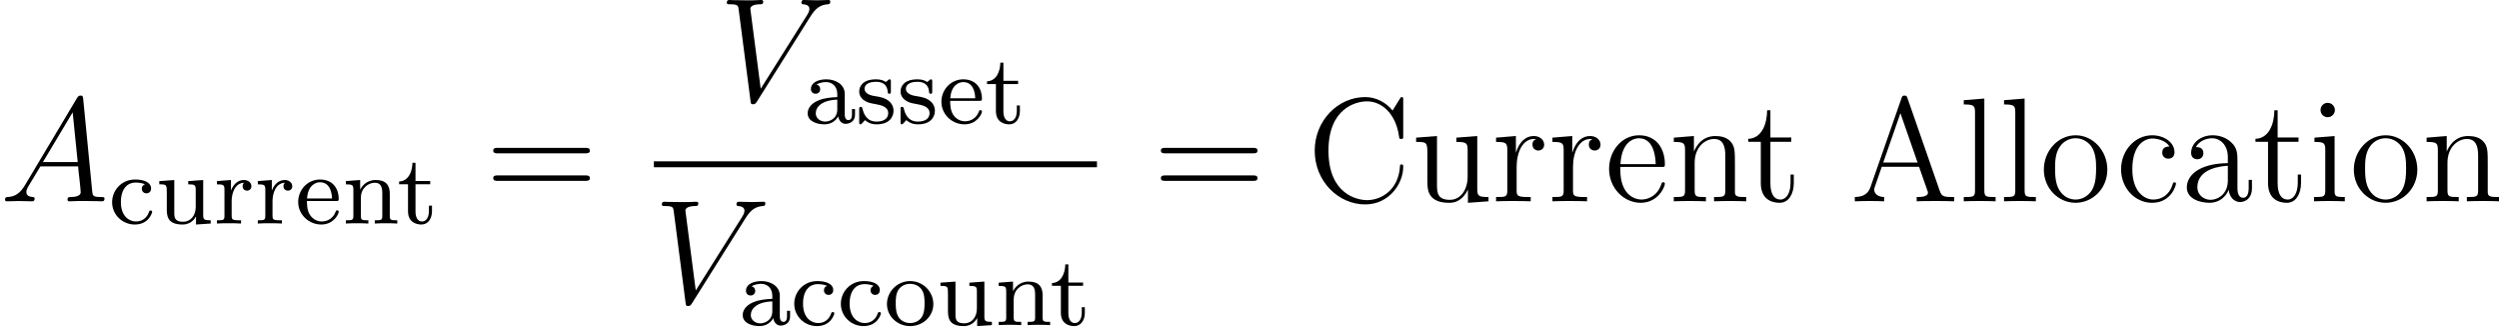
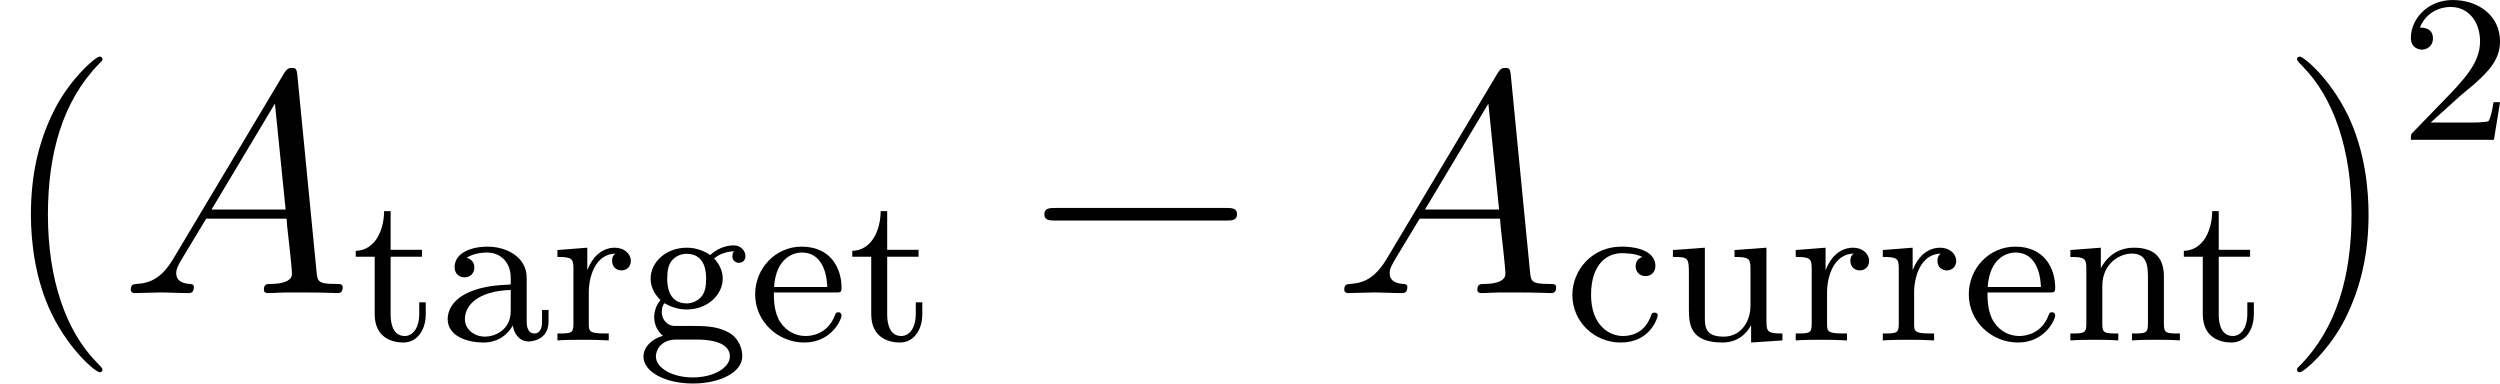
- <svg xmlns="http://www.w3.org/2000/svg" xmlns:xlink="http://www.w3.org/1999/xlink" version="1.1" width="228.072pt" height="29.749pt" viewBox="-.239 -.228 228.072 29.749">
+ <svg xmlns="http://www.w3.org/2000/svg" xmlns:xlink="http://www.w3.org/1999/xlink" version="1.1" width="107.1pt" height="16.429pt" viewBox="-.239 -.232 107.1 16.429">
  <defs>
-     <path id="g2-61" d="M8.07-3.873C8.237-3.873 8.452-3.873 8.452-4.089C8.452-4.316 8.249-4.316 8.07-4.316H1.028C.861-4.316 .646-4.316 .646-4.101C.646-3.873 .849-3.873 1.028-3.873H8.07ZM8.07-1.65C8.237-1.65 8.452-1.65 8.452-1.865C8.452-2.092 8.249-2.092 8.07-2.092H1.028C.861-2.092 .646-2.092 .646-1.877C.646-1.65 .849-1.65 1.028-1.65H8.07Z" />
-     <path id="g2-65" d="M4.627-8.321C4.579-8.464 4.555-8.536 4.388-8.536S4.196-8.5 4.136-8.309L1.638-1.16C1.47-.669 1.136-.359 .371-.347V0C1.1-.024 1.124-.024 1.518-.024C1.853-.024 2.427-.024 2.738 0V-.347C2.236-.359 1.937-.61 1.937-.944C1.937-1.016 1.937-1.04 1.997-1.196L2.546-2.786H5.559L6.217-.909C6.276-.765 6.276-.741 6.276-.705C6.276-.347 5.667-.347 5.368-.347V0C5.643-.024 6.587-.024 6.922-.024S8.118-.024 8.393 0V-.347C7.615-.347 7.4-.347 7.233-.837L4.627-8.321ZM4.053-7.113L5.44-3.132H2.666L4.053-7.113Z" />
-     <path id="g2-67" d="M7.795-8.141C7.795-8.357 7.795-8.416 7.675-8.416C7.603-8.416 7.592-8.393 7.52-8.273L6.934-7.329C6.396-7.998 5.583-8.416 4.722-8.416C2.534-8.416 .646-6.528 .646-4.089C.646-1.614 2.558 .251 4.722 .251C6.683 .251 7.795-1.459 7.795-2.774C7.795-2.905 7.795-2.977 7.663-2.977C7.544-2.977 7.532-2.917 7.532-2.833C7.424-.933 6.037-.096 4.878-.096C4.041-.096 1.757-.598 1.757-4.089C1.757-7.544 4.005-8.07 4.866-8.07C6.121-8.07 7.221-7.006 7.46-5.212C7.484-5.069 7.484-5.033 7.627-5.033C7.795-5.033 7.795-5.069 7.795-5.308V-8.141Z" />
-     <path id="g2-97" d="M4.615-3.192C4.615-3.838 4.615-4.316 4.089-4.782C3.67-5.165 3.132-5.332 2.606-5.332C1.626-5.332 .873-4.686 .873-3.909C.873-3.563 1.1-3.395 1.375-3.395C1.662-3.395 1.865-3.599 1.865-3.885C1.865-4.376 1.435-4.376 1.255-4.376C1.53-4.878 2.104-5.093 2.582-5.093C3.132-5.093 3.838-4.639 3.838-3.563V-3.084C1.435-3.049 .526-2.044 .526-1.124C.526-.179 1.626 .12 2.355 .12C3.144 .12 3.682-.359 3.909-.933C3.957-.371 4.328 .06 4.842 .06C5.093 .06 5.786-.108 5.786-1.064V-1.733H5.523V-1.064C5.523-.383 5.236-.287 5.069-.287C4.615-.287 4.615-.921 4.615-1.1V-3.192ZM3.838-1.686C3.838-.514 2.965-.12 2.451-.12C1.865-.12 1.375-.55 1.375-1.124C1.375-2.702 3.407-2.845 3.838-2.869V-1.686Z" />
-     <path id="g2-99" d="M4.328-4.423C4.184-4.423 3.742-4.423 3.742-3.933C3.742-3.646 3.945-3.443 4.232-3.443C4.507-3.443 4.734-3.61 4.734-3.957C4.734-4.758 3.897-5.332 2.929-5.332C1.53-5.332 .418-4.089 .418-2.582C.418-1.052 1.566 .12 2.917 .12C4.495 .12 4.854-1.315 4.854-1.423S4.77-1.53 4.734-1.53C4.627-1.53 4.615-1.494 4.579-1.351C4.316-.502 3.67-.143 3.025-.143C2.295-.143 1.327-.777 1.327-2.594C1.327-4.579 2.343-5.069 2.941-5.069C3.395-5.069 4.053-4.89 4.328-4.423Z" />
-     <path id="g2-101" d="M4.579-2.774C4.842-2.774 4.866-2.774 4.866-3.001C4.866-4.208 4.22-5.332 2.774-5.332C1.411-5.332 .359-4.101 .359-2.618C.359-1.04 1.578 .12 2.905 .12C4.328 .12 4.866-1.172 4.866-1.423C4.866-1.494 4.806-1.542 4.734-1.542C4.639-1.542 4.615-1.482 4.591-1.423C4.28-.418 3.479-.143 2.977-.143S1.267-.478 1.267-2.546V-2.774H4.579ZM1.279-3.001C1.375-4.878 2.427-5.093 2.762-5.093C4.041-5.093 4.113-3.407 4.125-3.001H1.279Z" />
-     <path id="g2-105" d="M2.08-7.364C2.08-7.675 1.829-7.95 1.494-7.95C1.184-7.95 .921-7.699 .921-7.376C.921-7.018 1.207-6.791 1.494-6.791C1.865-6.791 2.08-7.101 2.08-7.364ZM.43-5.141V-4.794C1.196-4.794 1.303-4.722 1.303-4.136V-.885C1.303-.347 1.172-.347 .395-.347V0C.729-.024 1.303-.024 1.65-.024C1.781-.024 2.475-.024 2.881 0V-.347C2.104-.347 2.056-.406 2.056-.873V-5.272L.43-5.141Z" />
-     <path id="g2-108" d="M2.056-8.297L.395-8.165V-7.819C1.207-7.819 1.303-7.735 1.303-7.149V-.885C1.303-.347 1.172-.347 .395-.347V0C.729-.024 1.315-.024 1.674-.024S2.63-.024 2.965 0V-.347C2.2-.347 2.056-.347 2.056-.885V-8.297Z" />
-     <path id="g2-110" d="M5.32-2.905C5.32-4.017 5.32-4.352 5.045-4.734C4.698-5.2 4.136-5.272 3.73-5.272C2.57-5.272 2.116-4.28 2.02-4.041H2.008V-5.272L.383-5.141V-4.794C1.196-4.794 1.291-4.71 1.291-4.125V-.885C1.291-.347 1.16-.347 .383-.347V0C.693-.024 1.339-.024 1.674-.024C2.02-.024 2.666-.024 2.977 0V-.347C2.212-.347 2.068-.347 2.068-.885V-3.108C2.068-4.364 2.893-5.033 3.634-5.033S4.543-4.423 4.543-3.694V-.885C4.543-.347 4.411-.347 3.634-.347V0C3.945-.024 4.591-.024 4.926-.024C5.272-.024 5.918-.024 6.229 0V-.347C5.631-.347 5.332-.347 5.32-.705V-2.905Z" />
-     <path id="g2-111" d="M5.487-2.558C5.487-4.101 4.316-5.332 2.929-5.332C1.494-5.332 .359-4.065 .359-2.558C.359-1.028 1.554 .12 2.917 .12C4.328 .12 5.487-1.052 5.487-2.558ZM2.929-.143C2.487-.143 1.949-.335 1.602-.921C1.279-1.459 1.267-2.164 1.267-2.666C1.267-3.12 1.267-3.85 1.638-4.388C1.973-4.902 2.499-5.093 2.917-5.093C3.383-5.093 3.885-4.878 4.208-4.411C4.579-3.862 4.579-3.108 4.579-2.666C4.579-2.248 4.579-1.506 4.268-.944C3.933-.371 3.383-.143 2.929-.143Z" />
-     <path id="g2-114" d="M1.997-2.786C1.997-3.945 2.475-5.033 3.395-5.033C3.491-5.033 3.515-5.033 3.563-5.021C3.467-4.973 3.276-4.902 3.276-4.579C3.276-4.232 3.551-4.101 3.742-4.101C3.981-4.101 4.22-4.256 4.22-4.579C4.22-4.937 3.897-5.272 3.383-5.272C2.367-5.272 2.02-4.172 1.949-3.945H1.937V-5.272L.335-5.141V-4.794C1.148-4.794 1.243-4.71 1.243-4.125V-.885C1.243-.347 1.112-.347 .335-.347V0C.669-.024 1.327-.024 1.686-.024C2.008-.024 2.857-.024 3.132 0V-.347H2.893C2.02-.347 1.997-.478 1.997-.909V-2.786Z" />
-     <path id="g2-116" d="M2.008-4.806H3.694V-5.153H2.008V-7.352H1.745C1.733-6.229 1.303-5.081 .215-5.045V-4.806H1.231V-1.482C1.231-.155 2.116 .12 2.75 .12C3.503 .12 3.897-.622 3.897-1.482V-2.164H3.634V-1.506C3.634-.646 3.288-.143 2.821-.143C2.008-.143 2.008-1.255 2.008-1.459V-4.806Z" />
-     <path id="g2-117" d="M3.634-5.141V-4.794C4.447-4.794 4.543-4.71 4.543-4.125V-1.985C4.543-.968 4.005-.12 3.108-.12C2.128-.12 2.068-.681 2.068-1.315V-5.272L.383-5.141V-4.794C1.291-4.794 1.291-4.758 1.291-3.694V-1.901C1.291-1.16 1.291-.729 1.65-.335C1.937-.024 2.427 .12 3.037 .12C3.24 .12 3.622 .12 4.029-.227C4.376-.502 4.567-.956 4.567-.956V.12L6.229 0V-.347C5.416-.347 5.32-.43 5.32-1.016V-5.272L3.634-5.141Z" />
-     <path id="g1-97" d="M3.347-2.375C3.347-3.156 2.59-3.555 1.865-3.555C1.203-3.555 .614-3.3 .614-2.774C.614-2.534 .781-2.391 .988-2.391C1.211-2.391 1.363-2.55 1.363-2.766C1.363-2.957 1.243-3.092 1.068-3.132C1.363-3.332 1.793-3.332 1.849-3.332C2.295-3.332 2.742-3.021 2.742-2.367V-2.12C2.279-2.096 1.745-2.072 1.188-1.841C.486-1.538 .351-1.076 .351-.813C.351-.128 1.156 .08 1.706 .08C2.287 .08 2.646-.247 2.821-.566C2.861-.263 3.068 .04 3.419 .04C3.499 .04 4.176 .008 4.176-.717V-1.156H3.929V-.717C3.929-.391 3.81-.263 3.642-.263C3.347-.263 3.347-.63 3.347-.717V-2.375ZM2.742-1.124C2.742-.351 2.088-.143 1.769-.143C1.355-.143 1.004-.422 1.004-.805C1.004-1.331 1.498-1.873 2.742-1.913V-1.124Z" />
-     <path id="g1-99" d="M2.933-3.164C2.71-3.092 2.678-2.909 2.678-2.813C2.678-2.598 2.829-2.439 3.053-2.439C3.26-2.439 3.427-2.582 3.427-2.821C3.427-3.316 2.885-3.555 2.136-3.555C1.028-3.555 .279-2.67 .279-1.722C.279-.709 1.108 .08 2.112 .08C3.236 .08 3.515-.861 3.515-.956S3.411-1.052 3.387-1.052C3.332-1.052 3.292-1.044 3.268-.964C3.212-.797 2.989-.167 2.192-.167C1.698-.167 .988-.55 .988-1.73C.988-2.877 1.578-3.308 2.16-3.308C2.232-3.308 2.654-3.308 2.933-3.164Z" />
-     <path id="g1-101" d="M3.292-1.817C3.467-1.817 3.515-1.817 3.515-2C3.515-2.71 3.124-3.555 2-3.555C1.012-3.555 .239-2.734 .239-1.745C.239-.717 1.1 .08 2.104 .08C3.116 .08 3.515-.773 3.515-.956C3.515-.988 3.491-1.068 3.387-1.068C3.3-1.068 3.284-1.012 3.268-.964C2.981-.191 2.295-.167 2.152-.167C1.793-.167 1.427-.335 1.188-.701S.948-1.578 .948-1.817H3.292ZM.956-2.024C1.028-3.14 1.706-3.332 2-3.332C2.933-3.332 2.965-2.208 2.973-2.024H.956Z" />
-     <path id="g1-110" d="M3.873-2.415C3.873-3.084 3.571-3.515 2.734-3.515C1.945-3.515 1.586-2.941 1.49-2.75H1.482V-3.515L.327-3.427V-3.164C.869-3.164 .933-3.108 .933-2.718V-.622C.933-.263 .837-.263 .327-.263V0C.669-.024 1.02-.024 1.235-.024C1.467-.024 1.801-.024 2.144 0V-.263C1.634-.263 1.538-.263 1.538-.622V-2.064C1.538-2.901 2.176-3.292 2.662-3.292S3.268-2.949 3.268-2.447V-.622C3.268-.263 3.172-.263 2.662-.263V0C3.005-.024 3.355-.024 3.571-.024C3.802-.024 4.136-.024 4.479 0V-.263C3.969-.263 3.873-.263 3.873-.622V-2.415Z" />
-     <path id="g1-111" d="M3.985-1.698C3.985-2.694 3.164-3.555 2.112-3.555S.239-2.694 .239-1.698S1.092 .08 2.112 .08C3.14 .08 3.985-.701 3.985-1.698ZM2.112-.167C1.682-.167 1.347-.375 1.172-.654C.972-.98 .948-1.371 .948-1.769C.948-2.072 .948-2.55 1.196-2.893C1.403-3.172 1.737-3.332 2.112-3.332C2.527-3.332 2.869-3.132 3.053-2.853C3.268-2.519 3.276-2.088 3.276-1.769C3.276-1.403 3.26-.964 3.037-.63C2.821-.311 2.463-.167 2.112-.167Z" />
-     <path id="g1-114" d="M1.467-1.817C1.467-2.415 1.714-3.276 2.479-3.292C2.431-3.26 2.351-3.196 2.351-3.013C2.351-2.766 2.542-2.654 2.702-2.654C2.893-2.654 3.061-2.782 3.061-3.013C3.061-3.292 2.805-3.515 2.455-3.515C1.937-3.515 1.586-3.124 1.419-2.678H1.411V-3.515L.279-3.427V-3.164C.821-3.164 .885-3.108 .885-2.718V-.622C.885-.263 .789-.263 .279-.263V0C.59-.024 1.028-.024 1.219-.024C1.69-.024 1.706-.024 2.224 0V-.263H2.064C1.482-.263 1.467-.351 1.467-.638V-1.817Z" />
-     <path id="g1-115" d="M2.837-3.347C2.837-3.475 2.837-3.555 2.734-3.555C2.694-3.555 2.67-3.555 2.542-3.427C2.527-3.419 2.455-3.347 2.431-3.347C2.423-3.347 2.407-3.347 2.359-3.379C2.232-3.467 2-3.555 1.642-3.555C.526-3.555 .279-2.949 .279-2.566C.279-2.168 .574-1.937 .598-1.913C.917-1.674 1.1-1.642 1.634-1.546C2.008-1.474 2.622-1.363 2.622-.821C2.622-.51 2.415-.143 1.682-.143C.877-.143 .646-.765 .542-1.188C.51-1.291 .502-1.331 .406-1.331C.279-1.331 .279-1.267 .279-1.116V-.128C.279 0 .279 .08 .383 .08C.43 .08 .438 .072 .582-.08C.622-.12 .709-.223 .749-.263C1.108 .064 1.482 .08 1.69 .08C2.702 .08 3.053-.502 3.053-1.028C3.053-1.411 2.821-1.969 1.873-2.144C1.809-2.16 1.363-2.24 1.331-2.24C1.084-2.295 .709-2.463 .709-2.782C.709-3.021 .885-3.355 1.642-3.355C2.534-3.355 2.574-2.702 2.59-2.479C2.598-2.415 2.654-2.391 2.71-2.391C2.837-2.391 2.837-2.447 2.837-2.598V-3.347Z" />
-     <path id="g1-116" d="M1.482-3.172H2.67V-3.435H1.482V-4.902H1.235C1.227-4.176 .901-3.419 .159-3.395V-3.172H.877V-.996C.877-.064 1.594 .08 1.961 .08C2.495 .08 2.813-.399 2.813-.996V-1.443H2.566V-1.012C2.566-.462 2.319-.167 2.016-.167C1.482-.167 1.482-.853 1.482-.98V-3.172Z" />
-     <path id="g1-117" d="M2.662-3.427V-3.164C3.204-3.164 3.268-3.108 3.268-2.718V-1.331C3.268-.646 2.853-.143 2.256-.143C1.57-.143 1.538-.486 1.538-.885V-3.515L.327-3.427V-3.164C.933-3.164 .933-3.14 .933-2.431V-1.235C.933-.662 .933 .08 2.208 .08C2.957 .08 3.244-.494 3.284-.566H3.292V.08L4.479 0V-.263C3.937-.263 3.873-.319 3.873-.709V-3.515L2.662-3.427Z" />
-     <path id="g0-65" d="M2.032-1.327C1.614-.622 1.207-.383 .634-.347C.502-.335 .406-.335 .406-.12C.406-.048 .466 0 .55 0C.765 0 1.303-.024 1.518-.024C1.865-.024 2.248 0 2.582 0C2.654 0 2.798 0 2.798-.227C2.798-.335 2.702-.347 2.63-.347C2.355-.371 2.128-.466 2.128-.753C2.128-.921 2.2-1.052 2.355-1.315L3.264-2.821H6.312C6.324-2.714 6.324-2.618 6.336-2.511C6.372-2.2 6.516-.956 6.516-.729C6.516-.371 5.906-.347 5.715-.347C5.583-.347 5.452-.347 5.452-.132C5.452 0 5.559 0 5.631 0C5.834 0 6.073-.024 6.276-.024H6.958C7.687-.024 8.213 0 8.225 0C8.309 0 8.44 0 8.44-.227C8.44-.347 8.333-.347 8.153-.347C7.496-.347 7.484-.454 7.448-.813L6.719-8.273C6.695-8.512 6.647-8.536 6.516-8.536C6.396-8.536 6.324-8.512 6.217-8.333L2.032-1.327ZM3.467-3.168L5.87-7.185L6.276-3.168H3.467Z" />
-     <path id="g0-86" d="M7.4-6.838C7.807-7.484 8.177-7.771 8.787-7.819C8.907-7.831 9.002-7.831 9.002-8.046C9.002-8.094 8.978-8.165 8.871-8.165C8.656-8.165 8.141-8.141 7.926-8.141C7.58-8.141 7.221-8.165 6.886-8.165C6.791-8.165 6.671-8.165 6.671-7.938C6.671-7.831 6.779-7.819 6.826-7.819C7.269-7.783 7.317-7.568 7.317-7.424C7.317-7.245 7.149-6.97 7.137-6.958L3.383-1.004L2.546-7.448C2.546-7.795 3.168-7.819 3.3-7.819C3.479-7.819 3.587-7.819 3.587-8.046C3.587-8.165 3.455-8.165 3.419-8.165C3.216-8.165 2.977-8.141 2.774-8.141H2.104C1.231-8.141 .873-8.165 .861-8.165C.789-8.165 .646-8.165 .646-7.95C.646-7.819 .729-7.819 .921-7.819C1.53-7.819 1.566-7.711 1.602-7.412L2.558-.036C2.594 .215 2.594 .251 2.762 .251C2.905 .251 2.965 .215 3.084 .024L7.4-6.838Z" />
+     <path id="g0-0" d="M7.878-2.75C8.082-2.75 8.297-2.75 8.297-2.989S8.082-3.228 7.878-3.228H1.411C1.207-3.228 .992-3.228 .992-2.989S1.207-2.75 1.411-2.75H7.878Z" />
+     <path id="g1-65" d="M2.032-1.327C1.614-.622 1.207-.383 .634-.347C.502-.335 .406-.335 .406-.12C.406-.048 .466 0 .55 0C.765 0 1.303-.024 1.518-.024C1.865-.024 2.248 0 2.582 0C2.654 0 2.798 0 2.798-.227C2.798-.335 2.702-.347 2.63-.347C2.355-.371 2.128-.466 2.128-.753C2.128-.921 2.2-1.052 2.355-1.315L3.264-2.821H6.312C6.324-2.714 6.324-2.618 6.336-2.511C6.372-2.2 6.516-.956 6.516-.729C6.516-.371 5.906-.347 5.715-.347C5.583-.347 5.452-.347 5.452-.132C5.452 0 5.559 0 5.631 0C5.834 0 6.073-.024 6.276-.024H6.958C7.687-.024 8.213 0 8.225 0C8.309 0 8.44 0 8.44-.227C8.44-.347 8.333-.347 8.153-.347C7.496-.347 7.484-.454 7.448-.813L6.719-8.273C6.695-8.512 6.647-8.536 6.516-8.536C6.396-8.536 6.324-8.512 6.217-8.333L2.032-1.327ZM3.467-3.168L5.87-7.185L6.276-3.168H3.467Z" />
+     <path id="g2-50" d="M2.248-1.626C2.375-1.745 2.71-2.008 2.837-2.12C3.332-2.574 3.802-3.013 3.802-3.738C3.802-4.686 3.005-5.3 2.008-5.3C1.052-5.3 .422-4.575 .422-3.866C.422-3.475 .733-3.419 .845-3.419C1.012-3.419 1.259-3.539 1.259-3.842C1.259-4.256 .861-4.256 .765-4.256C.996-4.838 1.53-5.037 1.921-5.037C2.662-5.037 3.045-4.407 3.045-3.738C3.045-2.909 2.463-2.303 1.522-1.339L.518-.303C.422-.215 .422-.199 .422 0H3.571L3.802-1.427H3.555C3.531-1.267 3.467-.869 3.371-.717C3.324-.654 2.718-.654 2.59-.654H1.172L2.248-1.626Z" />
+     <path id="g2-97" d="M3.347-2.375C3.347-3.156 2.59-3.555 1.865-3.555C1.203-3.555 .614-3.3 .614-2.774C.614-2.534 .781-2.391 .988-2.391C1.211-2.391 1.363-2.55 1.363-2.766C1.363-2.957 1.243-3.092 1.068-3.132C1.363-3.332 1.793-3.332 1.849-3.332C2.295-3.332 2.742-3.021 2.742-2.367V-2.12C2.279-2.096 1.745-2.072 1.188-1.841C.486-1.538 .351-1.076 .351-.813C.351-.128 1.156 .08 1.706 .08C2.287 .08 2.646-.247 2.821-.566C2.861-.263 3.068 .04 3.419 .04C3.499 .04 4.176 .008 4.176-.717V-1.156H3.929V-.717C3.929-.391 3.81-.263 3.642-.263C3.347-.263 3.347-.63 3.347-.717V-2.375ZM2.742-1.124C2.742-.351 2.088-.143 1.769-.143C1.355-.143 1.004-.422 1.004-.805C1.004-1.331 1.498-1.873 2.742-1.913V-1.124Z" />
+     <path id="g2-99" d="M2.933-3.164C2.71-3.092 2.678-2.909 2.678-2.813C2.678-2.598 2.829-2.439 3.053-2.439C3.26-2.439 3.427-2.582 3.427-2.821C3.427-3.316 2.885-3.555 2.136-3.555C1.028-3.555 .279-2.67 .279-1.722C.279-.709 1.108 .08 2.112 .08C3.236 .08 3.515-.861 3.515-.956S3.411-1.052 3.387-1.052C3.332-1.052 3.292-1.044 3.268-.964C3.212-.797 2.989-.167 2.192-.167C1.698-.167 .988-.55 .988-1.73C.988-2.877 1.578-3.308 2.16-3.308C2.232-3.308 2.654-3.308 2.933-3.164Z" />
+     <path id="g2-101" d="M3.292-1.817C3.467-1.817 3.515-1.817 3.515-2C3.515-2.71 3.124-3.555 2-3.555C1.012-3.555 .239-2.734 .239-1.745C.239-.717 1.1 .08 2.104 .08C3.116 .08 3.515-.773 3.515-.956C3.515-.988 3.491-1.068 3.387-1.068C3.3-1.068 3.284-1.012 3.268-.964C2.981-.191 2.295-.167 2.152-.167C1.793-.167 1.427-.335 1.188-.701S.948-1.578 .948-1.817H3.292ZM.956-2.024C1.028-3.14 1.706-3.332 2-3.332C2.933-3.332 2.965-2.208 2.973-2.024H.956Z" />
+     <path id="g2-103" d="M1.379-.55C1.132-.574 .933-.789 .933-1.076C.933-1.267 .98-1.339 1.036-1.411C1.371-1.211 1.682-1.172 1.873-1.172C2.662-1.172 3.244-1.722 3.244-2.343C3.244-2.646 3.108-2.901 2.917-3.108C3.029-3.204 3.292-3.371 3.682-3.379C3.65-3.355 3.61-3.316 3.61-3.188C3.61-3.045 3.714-2.941 3.858-2.941C3.969-2.941 4.105-3.013 4.105-3.196C4.105-3.332 4.001-3.602 3.65-3.602C3.515-3.602 3.132-3.571 2.766-3.236C2.566-3.379 2.256-3.515 1.881-3.515C1.092-3.515 .51-2.965 .51-2.343C.51-1.969 .717-1.69 .885-1.53C.709-1.331 .646-1.076 .646-.885C.646-.558 .805-.311 .98-.175C.566-.064 .239 .247 .239 .614C.239 1.188 1.06 1.634 2.112 1.634C3.108 1.634 3.985 1.227 3.985 .598C3.985 .167 3.73-.167 3.467-.303C2.997-.55 2.606-.55 1.825-.55H1.379ZM1.881-1.403C1.14-1.403 1.14-2.168 1.14-2.343C1.14-2.638 1.18-2.845 1.299-3.005C1.435-3.188 1.658-3.284 1.873-3.284C2.614-3.284 2.614-2.519 2.614-2.343C2.614-2.048 2.574-1.841 2.455-1.682C2.279-1.459 2.024-1.403 1.881-1.403ZM2.256-.032C2.471-.032 3.515-.032 3.515 .606C3.515 1.036 2.901 1.403 2.112 1.403C1.315 1.403 .709 1.036 .709 .606C.709 .438 .837-.032 1.49-.032H2.256Z" />
+     <path id="g2-110" d="M3.873-2.415C3.873-3.084 3.571-3.515 2.734-3.515C1.945-3.515 1.586-2.941 1.49-2.75H1.482V-3.515L.327-3.427V-3.164C.869-3.164 .933-3.108 .933-2.718V-.622C.933-.263 .837-.263 .327-.263V0C.669-.024 1.02-.024 1.235-.024C1.467-.024 1.801-.024 2.144 0V-.263C1.634-.263 1.538-.263 1.538-.622V-2.064C1.538-2.901 2.176-3.292 2.662-3.292S3.268-2.949 3.268-2.447V-.622C3.268-.263 3.172-.263 2.662-.263V0C3.005-.024 3.355-.024 3.571-.024C3.802-.024 4.136-.024 4.479 0V-.263C3.969-.263 3.873-.263 3.873-.622V-2.415Z" />
+     <path id="g2-114" d="M1.467-1.817C1.467-2.415 1.714-3.276 2.479-3.292C2.431-3.26 2.351-3.196 2.351-3.013C2.351-2.766 2.542-2.654 2.702-2.654C2.893-2.654 3.061-2.782 3.061-3.013C3.061-3.292 2.805-3.515 2.455-3.515C1.937-3.515 1.586-3.124 1.419-2.678H1.411V-3.515L.279-3.427V-3.164C.821-3.164 .885-3.108 .885-2.718V-.622C.885-.263 .789-.263 .279-.263V0C.59-.024 1.028-.024 1.219-.024C1.69-.024 1.706-.024 2.224 0V-.263H2.064C1.482-.263 1.467-.351 1.467-.638V-1.817Z" />
+     <path id="g2-116" d="M1.482-3.172H2.67V-3.435H1.482V-4.902H1.235C1.227-4.176 .901-3.419 .159-3.395V-3.172H.877V-.996C.877-.064 1.594 .08 1.961 .08C2.495 .08 2.813-.399 2.813-.996V-1.443H2.566V-1.012C2.566-.462 2.319-.167 2.016-.167C1.482-.167 1.482-.853 1.482-.98V-3.172Z" />
+     <path id="g2-117" d="M2.662-3.427V-3.164C3.204-3.164 3.268-3.108 3.268-2.718V-1.331C3.268-.646 2.853-.143 2.256-.143C1.57-.143 1.538-.486 1.538-.885V-3.515L.327-3.427V-3.164C.933-3.164 .933-3.14 .933-2.431V-1.235C.933-.662 .933 .08 2.208 .08C2.957 .08 3.244-.494 3.284-.566H3.292V.08L4.479 0V-.263C3.937-.263 3.873-.319 3.873-.709V-3.515L2.662-3.427Z" />
+     <path id="g3-40" d="M3.885 2.905C3.885 2.869 3.885 2.845 3.682 2.642C2.487 1.435 1.817-.538 1.817-2.977C1.817-5.296 2.379-7.293 3.766-8.703C3.885-8.811 3.885-8.835 3.885-8.871C3.885-8.942 3.826-8.966 3.778-8.966C3.622-8.966 2.642-8.106 2.056-6.934C1.447-5.727 1.172-4.447 1.172-2.977C1.172-1.913 1.339-.49 1.961 .789C2.666 2.224 3.646 3.001 3.778 3.001C3.826 3.001 3.885 2.977 3.885 2.905Z" />
+     <path id="g3-41" d="M3.371-2.977C3.371-3.885 3.252-5.368 2.582-6.755C1.877-8.189 .897-8.966 .765-8.966C.717-8.966 .658-8.942 .658-8.871C.658-8.835 .658-8.811 .861-8.608C2.056-7.4 2.726-5.428 2.726-2.989C2.726-.669 2.164 1.327 .777 2.738C.658 2.845 .658 2.869 .658 2.905C.658 2.977 .717 3.001 .765 3.001C.921 3.001 1.901 2.14 2.487 .968C3.096-.251 3.371-1.542 3.371-2.977Z" />
  </defs>
-   <g id="page1" transform="matrix(1.13 0 0 1.13 -63.98604 -61.02452)">
-     <use x="56.413" y="70.055" xlink:href="#g0-65" />
-     <use x="65.189" y="71.849" xlink:href="#g1-99" />
-     <use x="68.952" y="71.849" xlink:href="#g1-117" />
-     <use x="73.657" y="71.849" xlink:href="#g1-114" />
-     <use x="76.957" y="71.849" xlink:href="#g1-114" />
-     <use x="80.257" y="71.849" xlink:href="#g1-101" />
-     <use x="84.021" y="71.849" xlink:href="#g1-110" />
-     <use x="88.49" y="71.849" xlink:href="#g1-116" />
-     <use x="95.603" y="70.055" xlink:href="#g2-61" />
-     <use x="114.469" y="61.968" xlink:href="#g0-86" />
-     <use x="121.294" y="63.761" xlink:href="#g1-97" />
-     <use x="125.528" y="63.761" xlink:href="#g1-115" />
-     <use x="128.868" y="63.761" xlink:href="#g1-115" />
-     <use x="132.208" y="63.761" xlink:href="#g1-101" />
-     <use x="135.972" y="63.761" xlink:href="#g1-116" />
-     <rect x="109.224" y="66.827" height=".478" width="35.786" />
-     <use x="109.224" y="78.256" xlink:href="#g0-86" />
-     <use x="116.048" y="80.049" xlink:href="#g1-97" />
-     <use x="120.282" y="80.049" xlink:href="#g1-99" />
-     <use x="124.046" y="80.049" xlink:href="#g1-99" />
-     <use x="127.81" y="80.049" xlink:href="#g1-111" />
-     <use x="132.044" y="80.049" xlink:href="#g1-117" />
-     <use x="136.748" y="80.049" xlink:href="#g1-110" />
-     <use x="141.218" y="80.049" xlink:href="#g1-116" />
-     <use x="149.526" y="70.055" xlink:href="#g2-61" />
-     <use x="161.951" y="70.055" xlink:href="#g2-67" />
-     <use x="170.405" y="70.055" xlink:href="#g2-117" />
-     <use x="176.909" y="70.055" xlink:href="#g2-114" />
-     <use x="181.461" y="70.055" xlink:href="#g2-114" />
-     <use x="186.013" y="70.055" xlink:href="#g2-101" />
-     <use x="191.216" y="70.055" xlink:href="#g2-110" />
-     <use x="197.394" y="70.055" xlink:href="#g2-116" />
-     <use x="205.849" y="70.055" xlink:href="#g2-65" />
-     <use x="214.624" y="70.055" xlink:href="#g2-108" />
-     <use x="217.876" y="70.055" xlink:href="#g2-108" />
-     <use x="221.127" y="70.055" xlink:href="#g2-111" />
-     <use x="227.305" y="70.055" xlink:href="#g2-99" />
-     <use x="232.508" y="70.055" xlink:href="#g2-97" />
-     <use x="238.361" y="70.055" xlink:href="#g2-116" />
-     <use x="242.913" y="70.055" xlink:href="#g2-105" />
-     <use x="246.165" y="70.055" xlink:href="#g2-111" />
-     <use x="252.018" y="70.055" xlink:href="#g2-110" />
+   <g id="page1" transform="matrix(1.13 0 0 1.13 -63.98604 -61.97674)">
+     <use x="56.413" y="65.753" xlink:href="#g3-40" />
+     <use x="60.966" y="65.753" xlink:href="#g1-65" />
+     <use x="69.741" y="67.547" xlink:href="#g2-116" />
+     <use x="73.034" y="67.547" xlink:href="#g2-97" />
+     <use x="77.268" y="67.547" xlink:href="#g2-114" />
+     <use x="80.569" y="67.547" xlink:href="#g2-103" />
+     <use x="84.803" y="67.547" xlink:href="#g2-101" />
+     <use x="88.566" y="67.547" xlink:href="#g2-116" />
+     <use x="95.014" y="65.753" xlink:href="#g0-0" />
+     <use x="106.97" y="65.753" xlink:href="#g1-65" />
+     <use x="115.745" y="67.547" xlink:href="#g2-99" />
+     <use x="119.509" y="67.547" xlink:href="#g2-117" />
+     <use x="124.213" y="67.547" xlink:href="#g2-114" />
+     <use x="127.514" y="67.547" xlink:href="#g2-114" />
+     <use x="130.814" y="67.547" xlink:href="#g2-101" />
+     <use x="134.577" y="67.547" xlink:href="#g2-110" />
+     <use x="139.047" y="67.547" xlink:href="#g2-116" />
+     <use x="142.838" y="65.753" xlink:href="#g3-41" />
+     <use x="147.391" y="59.942" xlink:href="#g2-50" />
  </g>
</svg>
